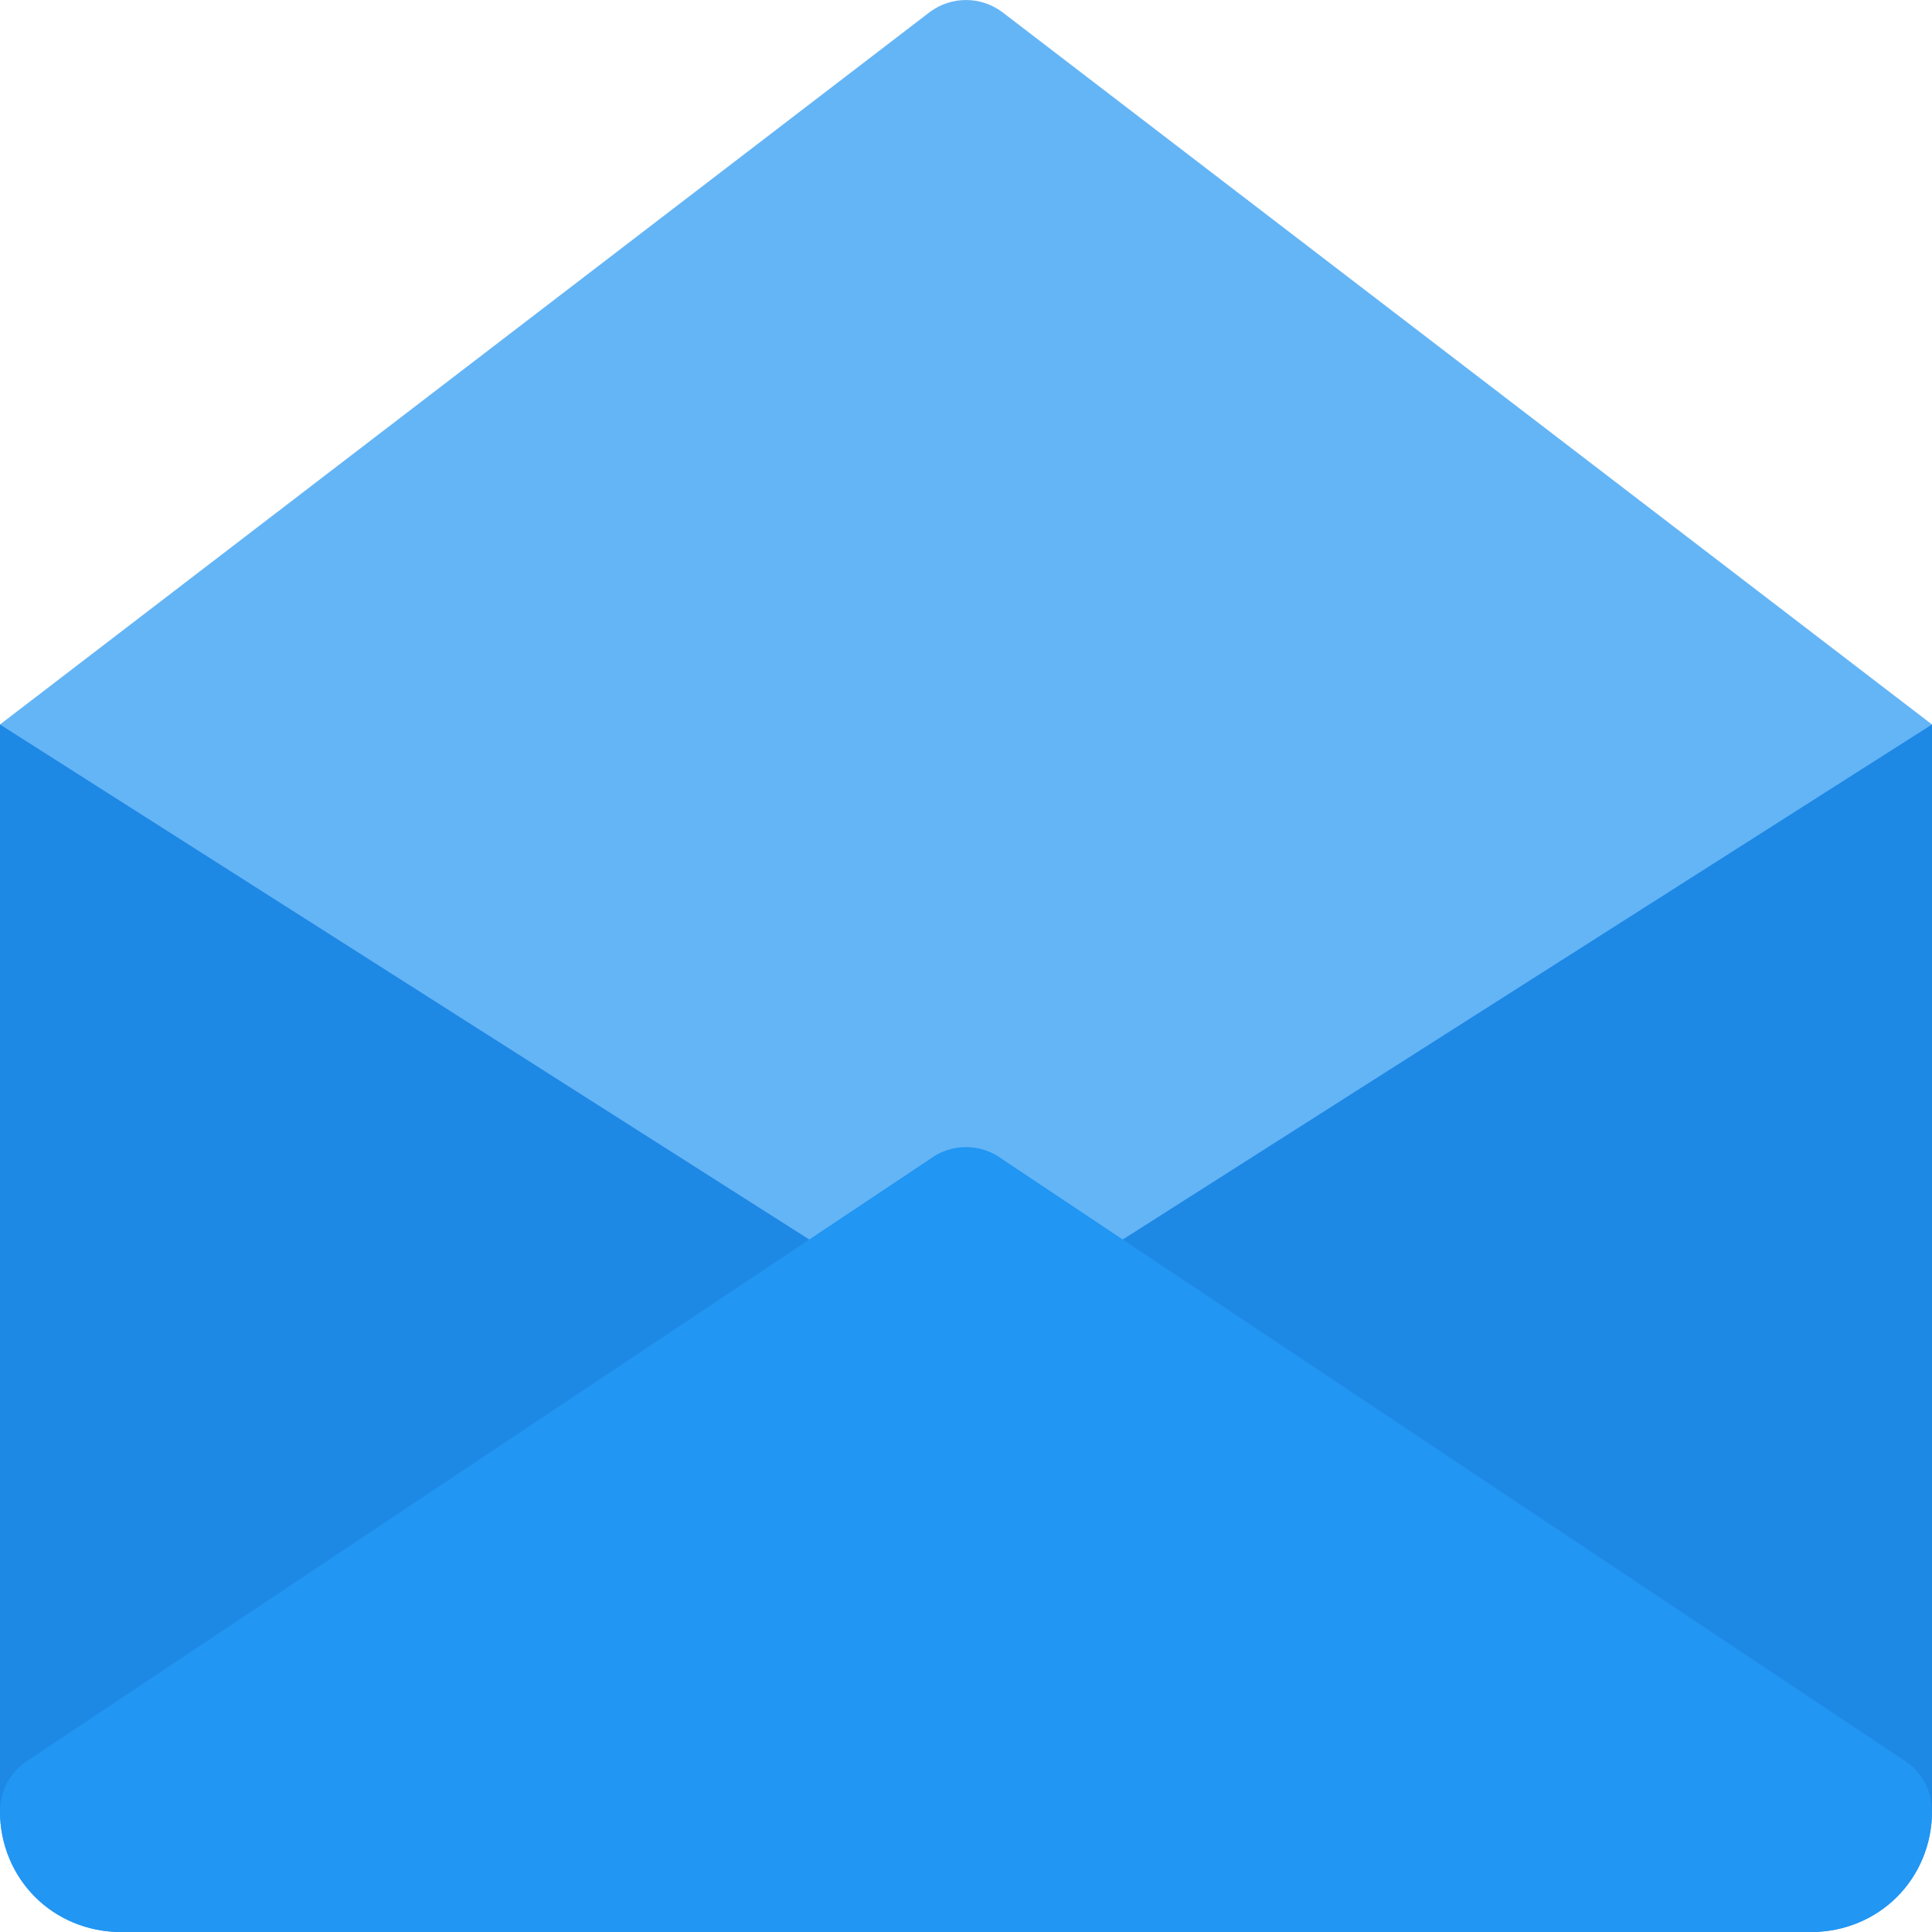
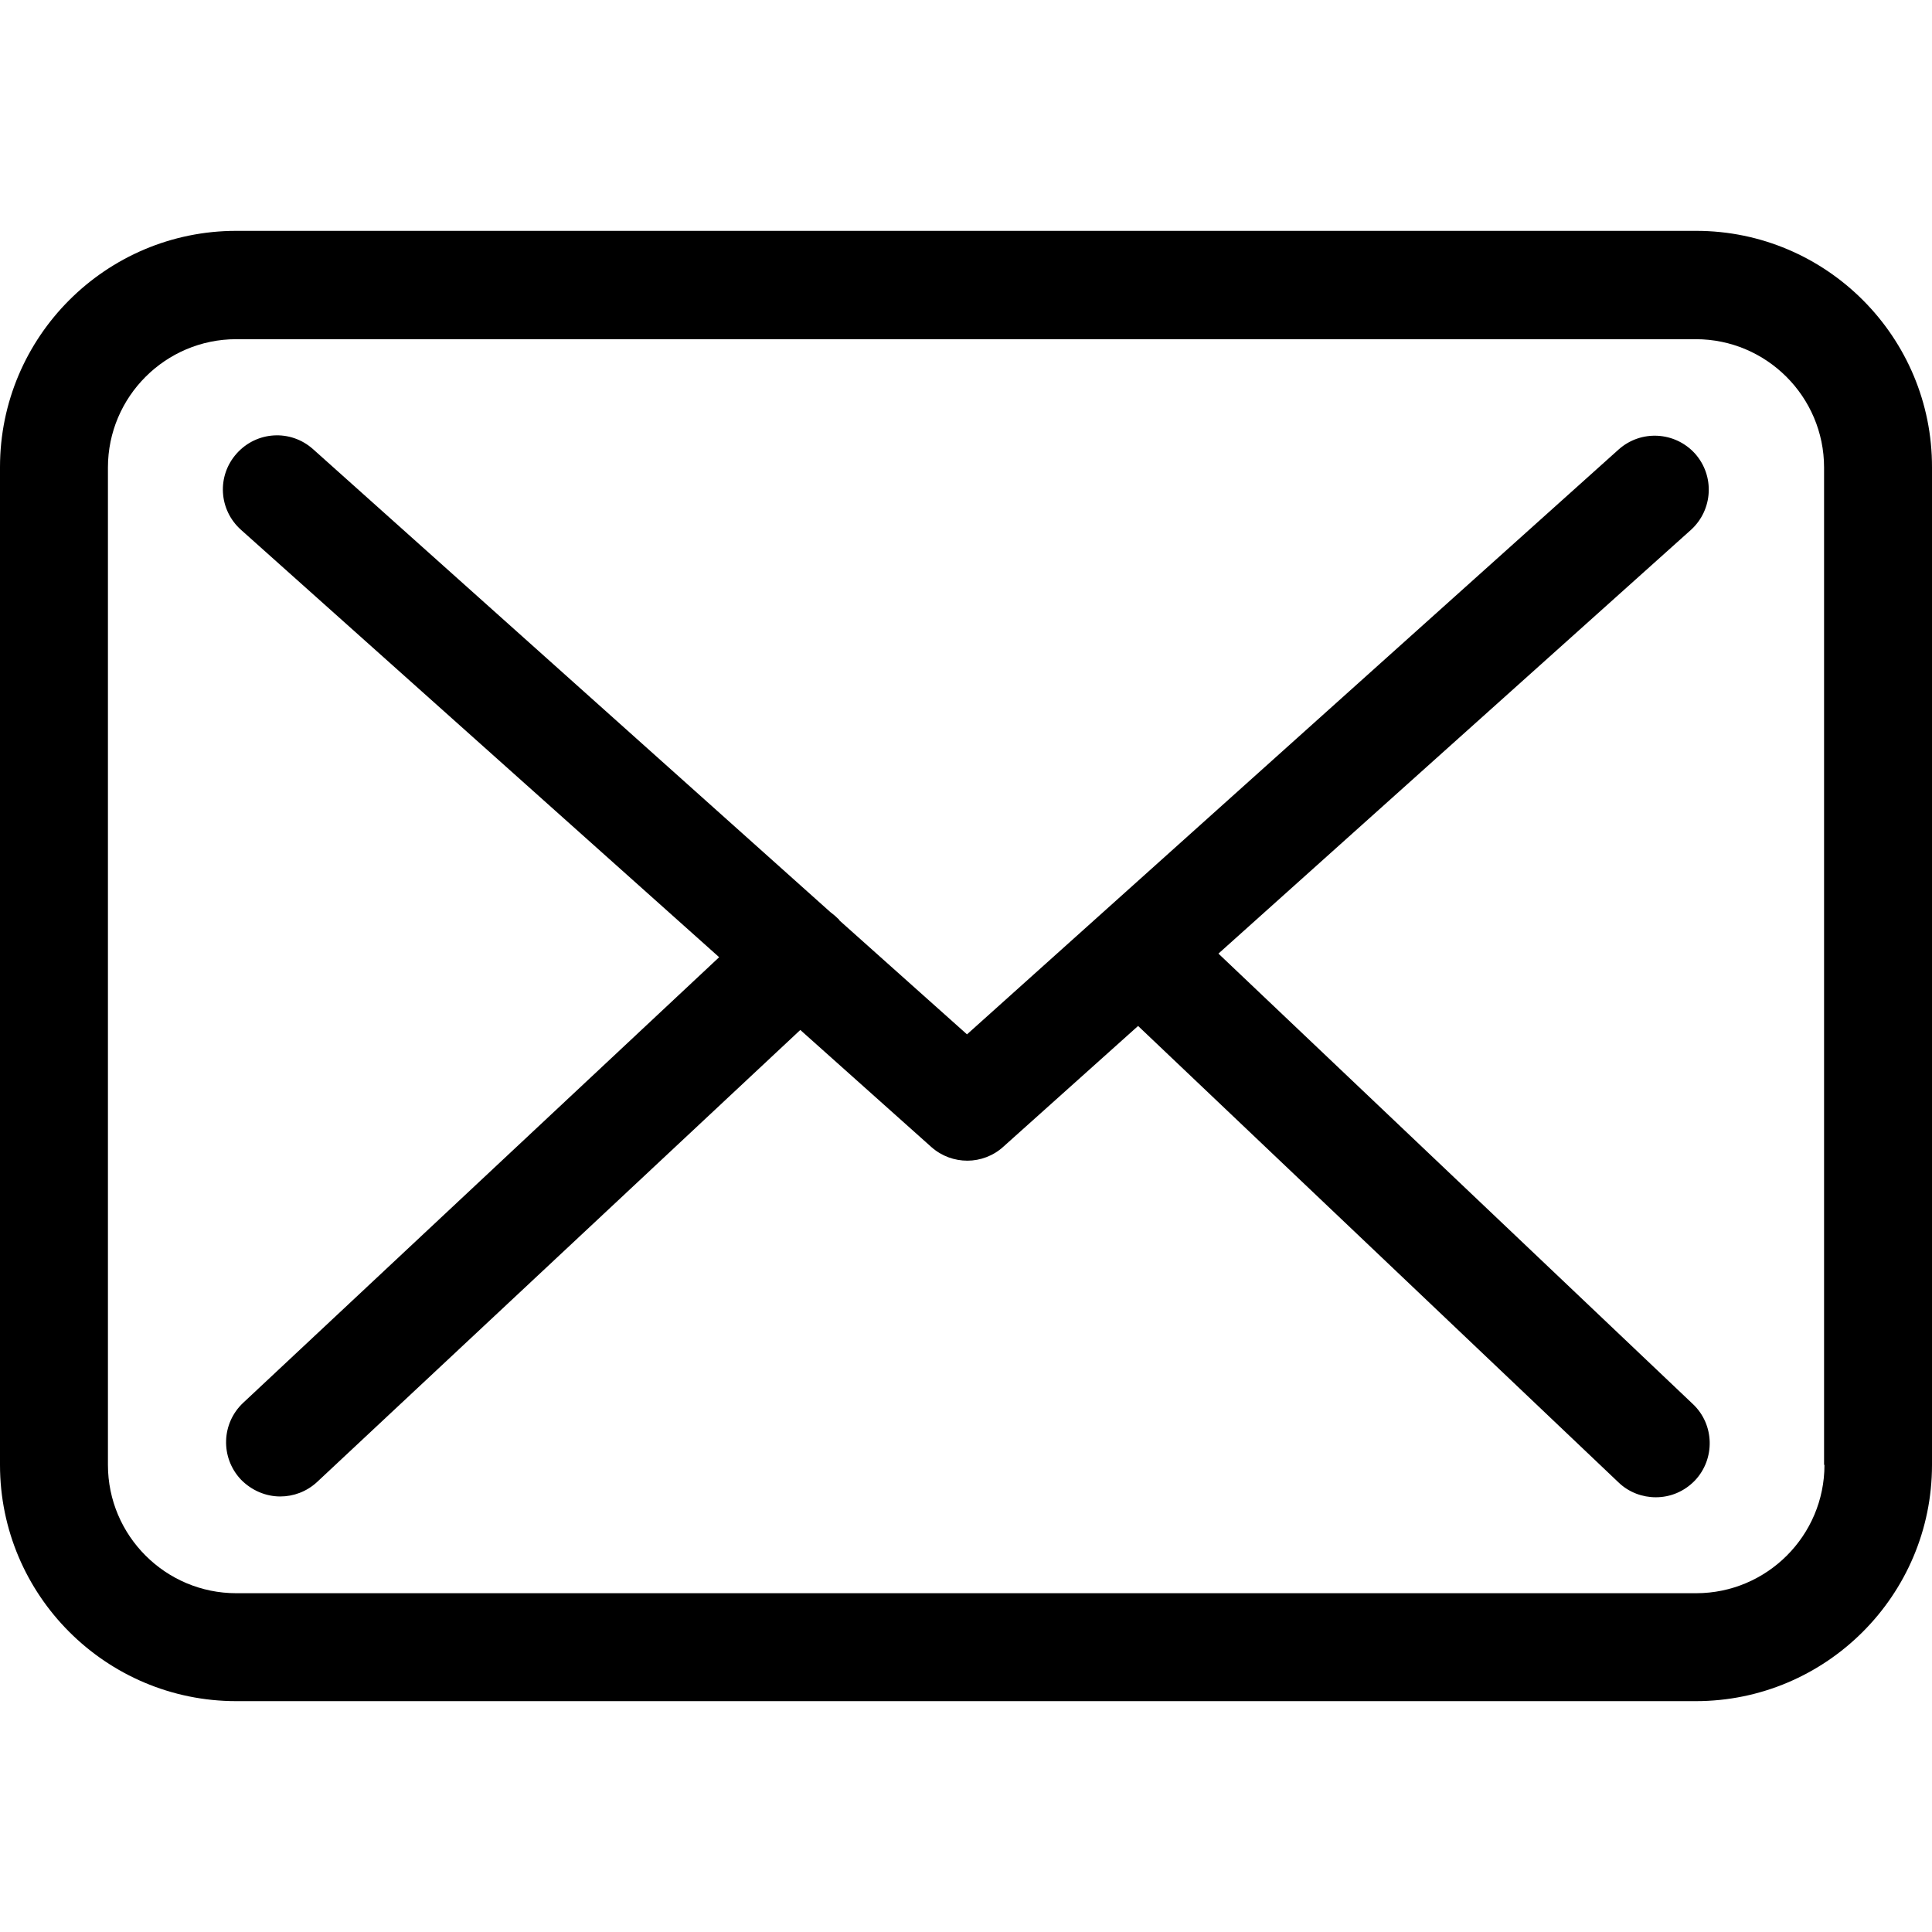
- <svg xmlns="http://www.w3.org/2000/svg" version="1.1" id="Capa_1" x="0px" y="0px" viewBox="0 0 512 512" style="enable-background:new 0 0 512 512;" xml:space="preserve">
-   <path style="fill:#1E88E5;" d="M480,511.996H32c-17.664,0-32-14.336-32-32v-288h512v288C512,497.66,497.664,511.996,480,511.996z" />
-   <path style="fill:#64B5F6;" d="M0,191.996l246.528,156.896c2.816,2.08,6.144,3.104,9.472,3.104s6.656-1.024,9.472-3.104L512,191.996  L265.6,3.196c-5.696-4.256-13.504-4.256-19.2,0L0,191.996z" />
-   <path style="fill:#2196F3;" d="M480,511.996H32c-17.952,0-32-14.048-32-32c0-5.088,2.432-9.888,6.528-12.896l240-160  c2.816-2.08,6.144-3.104,9.472-3.104s6.656,1.024,9.472,3.104l240,160c4.096,3.008,6.528,7.808,6.528,12.896  C512,497.948,497.952,511.996,480,511.996z" />
+ <svg xmlns="http://www.w3.org/2000/svg" version="1.1" id="Capa_1" x="0px" y="0px" viewBox="0 0 483.3 483.3" style="enable-background:new 0 0 483.3 483.3;" xml:space="preserve">
+   <g>
+     <g>
+       <path d="M424.3,57.75H59.1c-32.6,0-59.1,26.5-59.1,59.1v249.6c0,32.6,26.5,59.1,59.1,59.1h365.1c32.6,0,59.1-26.5,59.1-59.1    v-249.5C483.4,84.35,456.9,57.75,424.3,57.75z M456.4,366.45c0,17.7-14.4,32.1-32.1,32.1H59.1c-17.7,0-32.1-14.4-32.1-32.1v-249.5    c0-17.7,14.4-32.1,32.1-32.1h365.1c17.7,0,32.1,14.4,32.1,32.1v249.5H456.4z" />
+       <path d="M304.8,238.55l118.2-106c5.5-5,6-13.5,1-19.1c-5-5.5-13.5-6-19.1-1l-163,146.3l-31.8-28.4c-0.1-0.1-0.2-0.2-0.2-0.3    c-0.7-0.7-1.4-1.3-2.2-1.9L78.3,112.35c-5.6-5-14.1-4.5-19.1,1.1c-5,5.6-4.5,14.1,1.1,19.1l119.6,106.9L60.8,350.95    c-5.4,5.1-5.7,13.6-0.6,19.1c2.7,2.8,6.3,4.3,9.9,4.3c3.3,0,6.6-1.2,9.2-3.6l120.9-113.1l32.8,29.3c2.6,2.3,5.8,3.4,9,3.4    c3.2,0,6.5-1.2,9-3.5l33.7-30.2l120.2,114.2c2.6,2.5,6,3.7,9.3,3.7c3.6,0,7.1-1.4,9.8-4.2c5.1-5.4,4.9-14-0.5-19.1L304.8,238.55z" />
+     </g>
+   </g>
  <g>
</g>
  <g>
</g>
  <g>
</g>
  <g>
</g>
  <g>
</g>
  <g>
</g>
  <g>
</g>
  <g>
</g>
  <g>
</g>
  <g>
</g>
  <g>
</g>
  <g>
</g>
  <g>
</g>
  <g>
</g>
  <g>
</g>
</svg>
